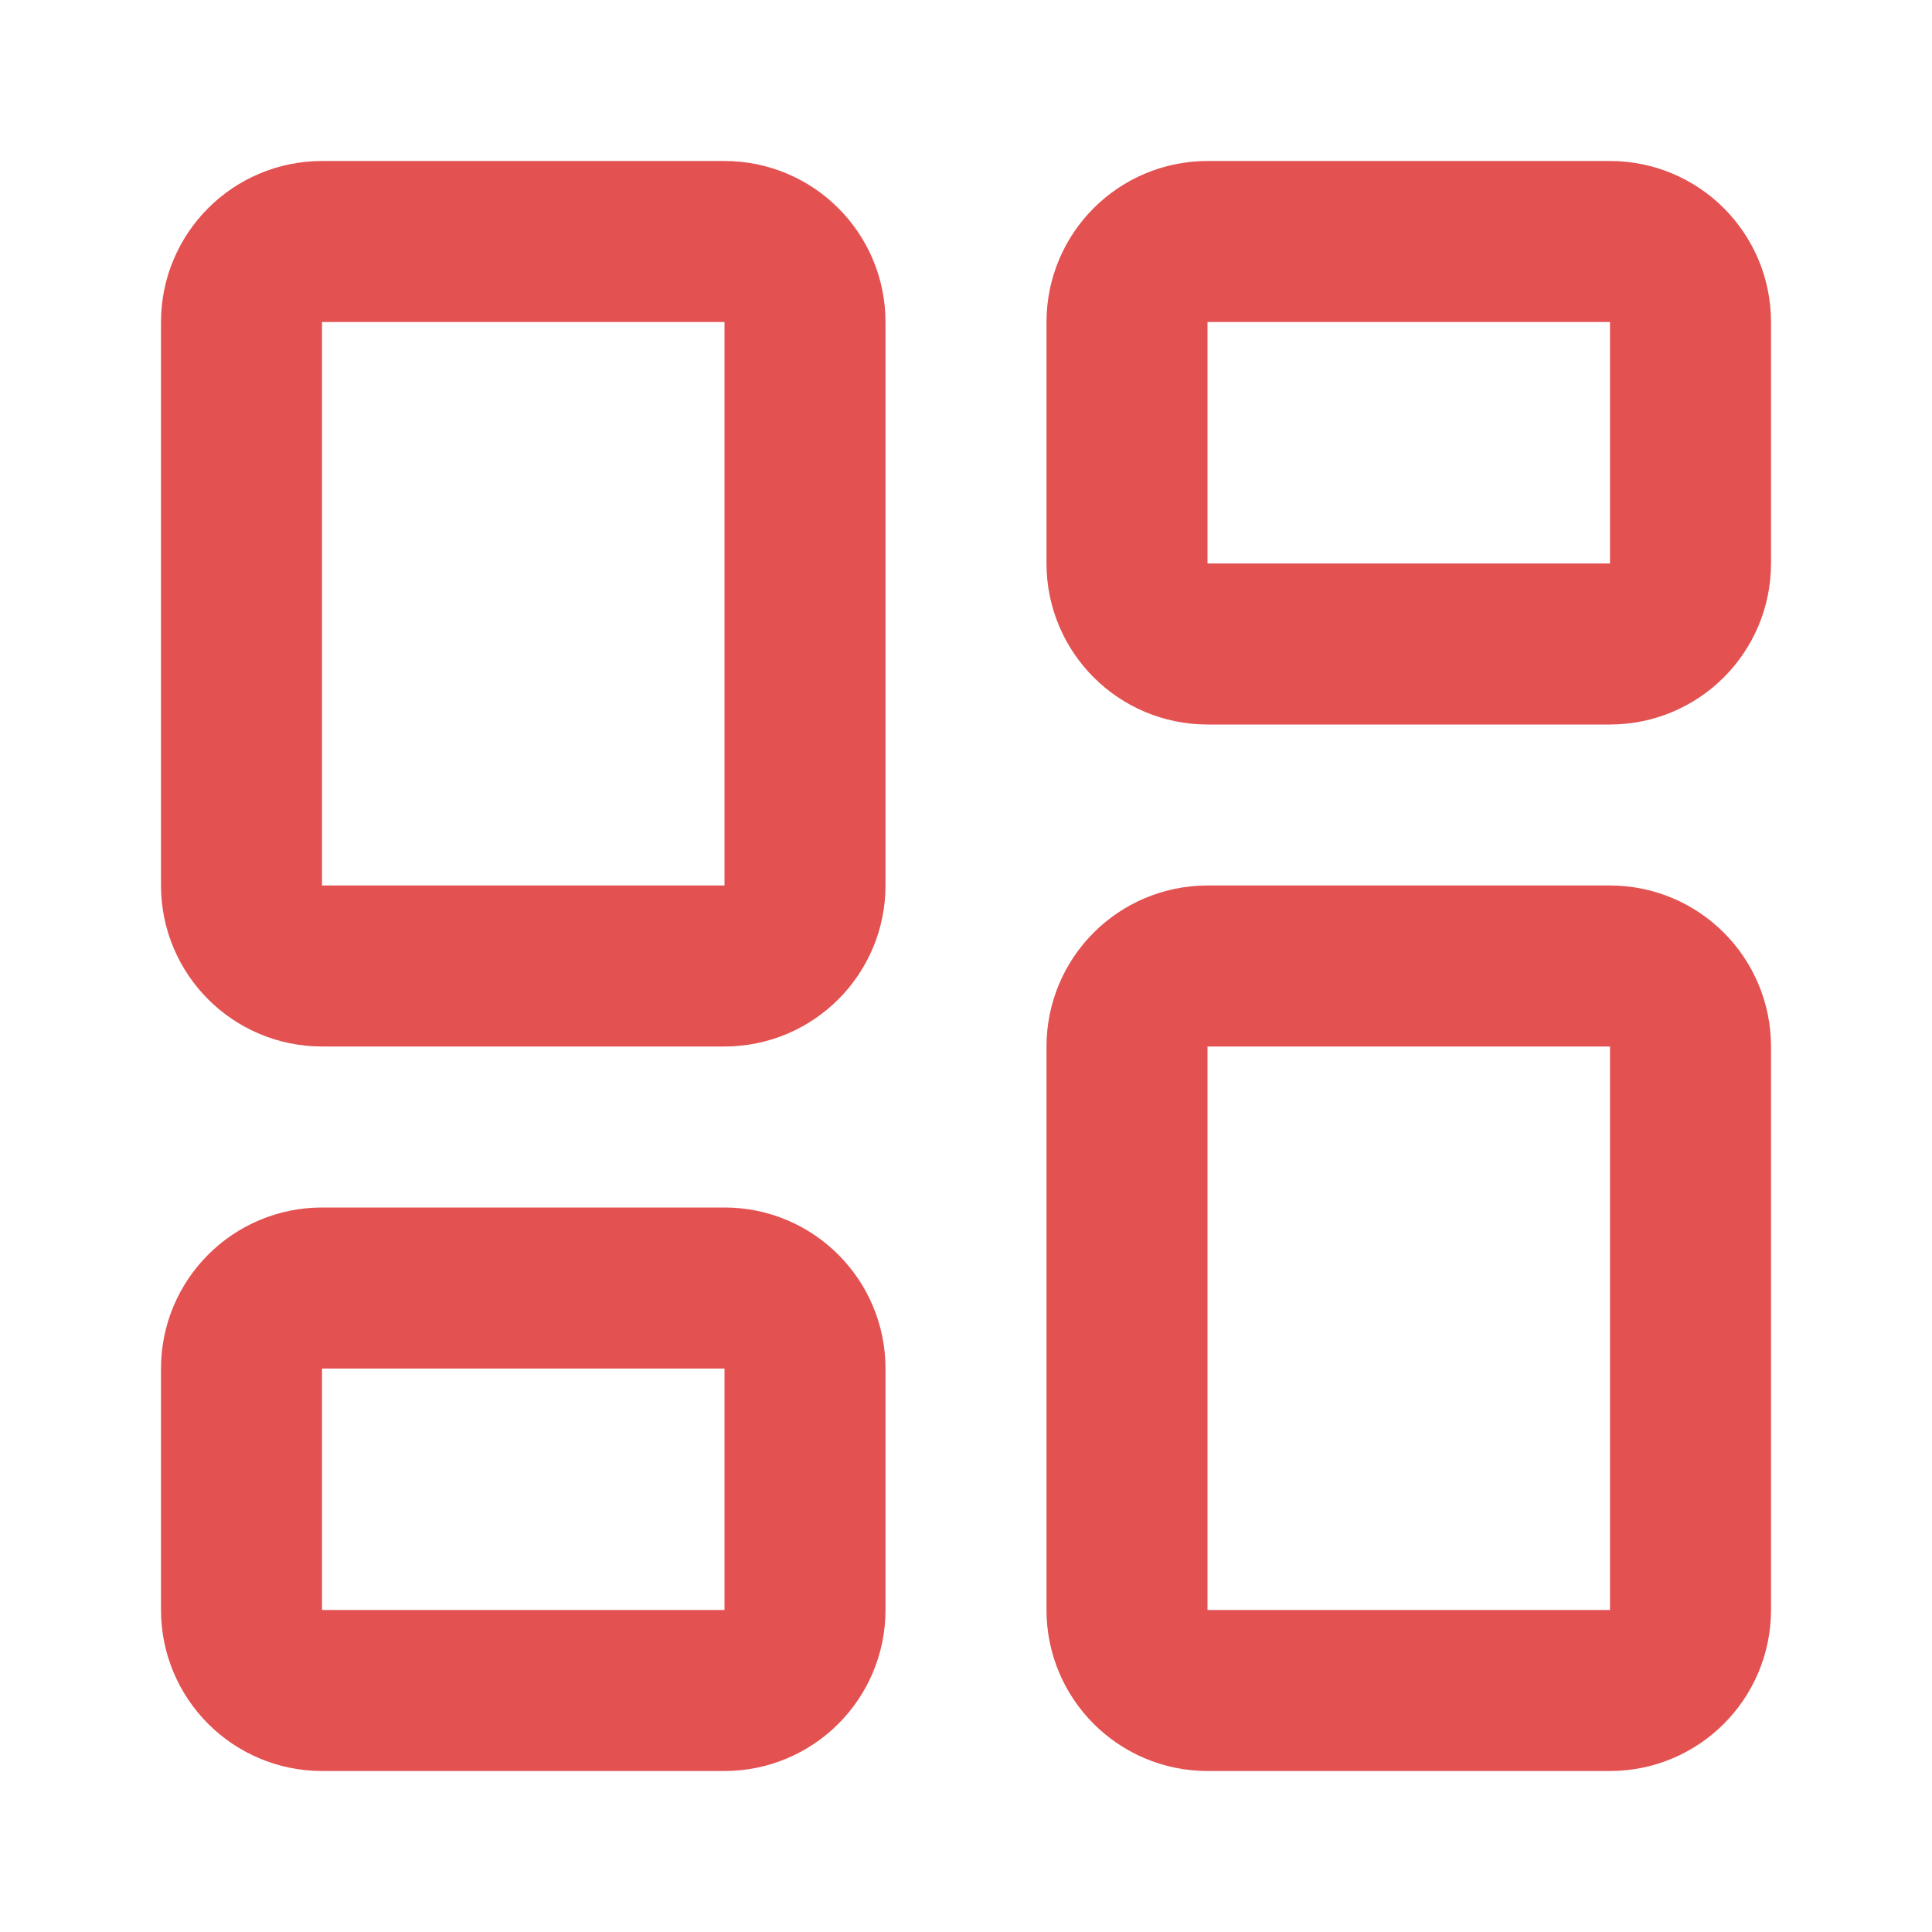
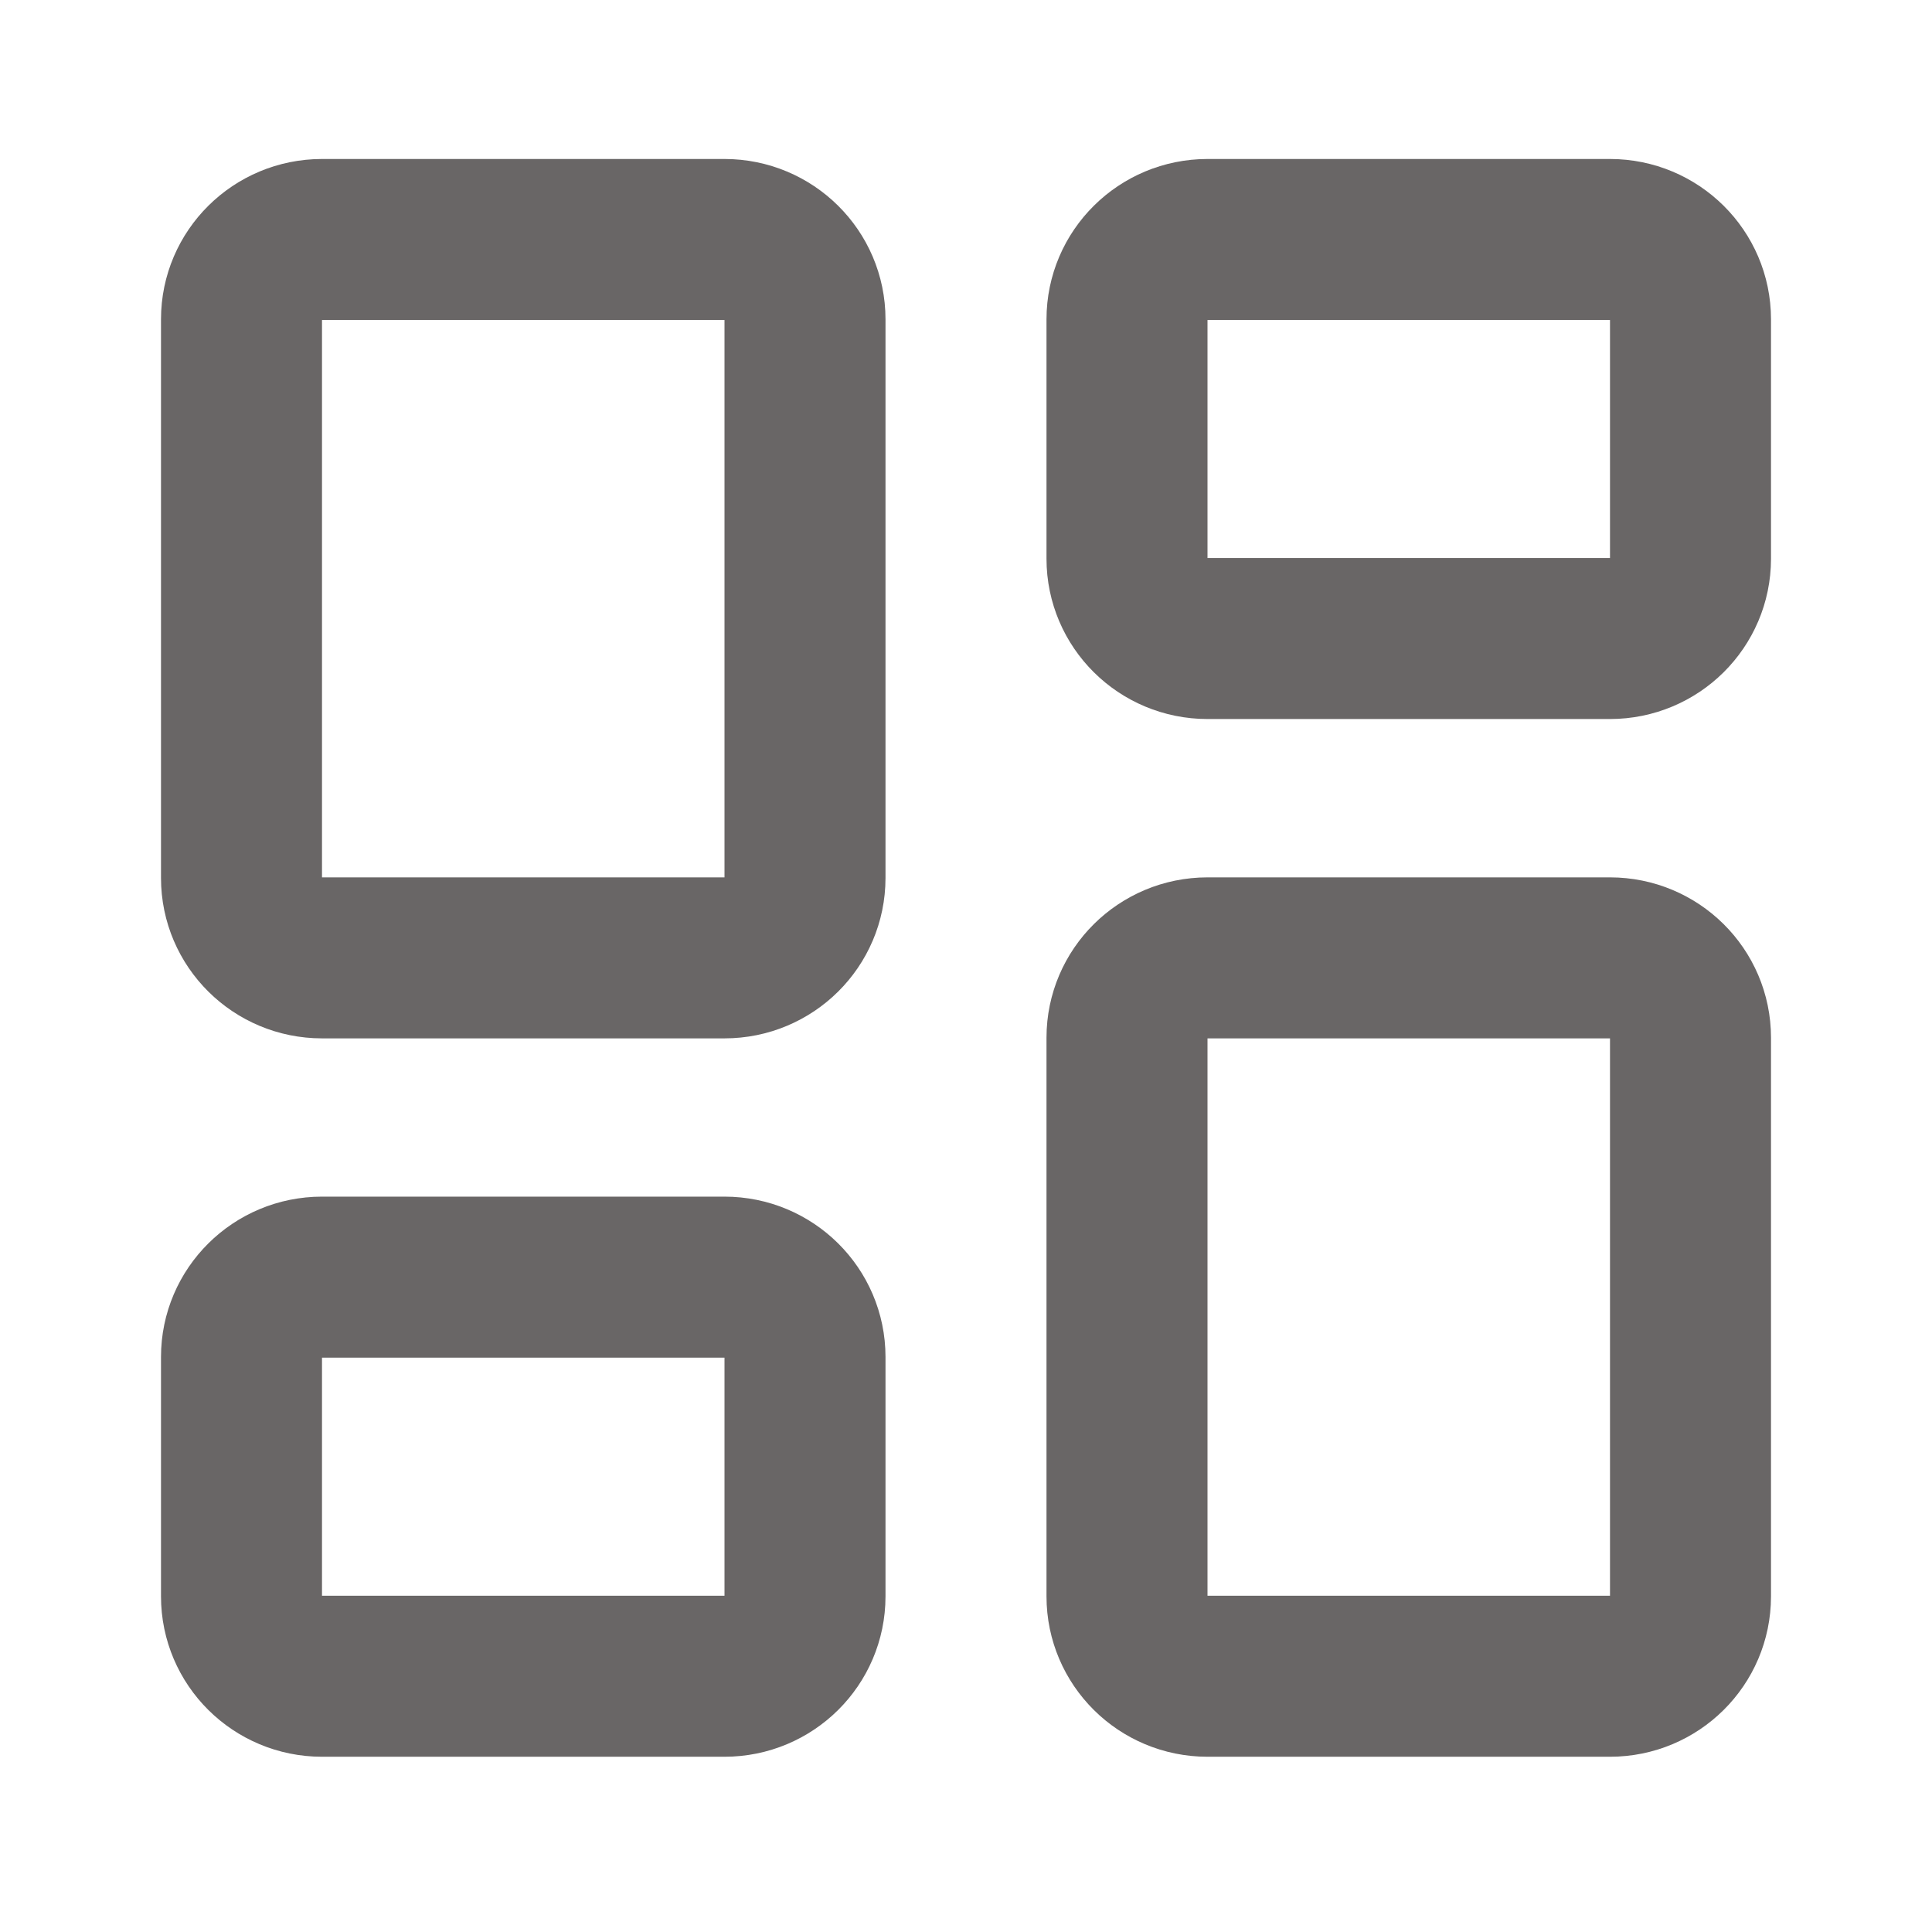
<svg xmlns="http://www.w3.org/2000/svg" width="24" height="24" viewBox="0 0 24 24" fill="none">
-   <path d="M9 3H4C3.448 3 3 3.448 3 4V11C3 11.552 3.448 12 4 12H9C9.552 12 10 11.552 10 11V4C10 3.448 9.552 3 9 3Z" stroke="#DC2626" stroke-opacity="0.8" stroke-width="2" stroke-linecap="round" stroke-linejoin="round" />
-   <path d="M20 3H15C14.448 3 14 3.448 14 4V7C14 7.552 14.448 8 15 8H20C20.552 8 21 7.552 21 7V4C21 3.448 20.552 3 20 3Z" stroke="#DC2626" stroke-opacity="0.8" stroke-width="2" stroke-linecap="round" stroke-linejoin="round" />
-   <path d="M20 12H15C14.448 12 14 12.448 14 13V20C14 20.552 14.448 21 15 21H20C20.552 21 21 20.552 21 20V13C21 12.448 20.552 12 20 12Z" stroke="#DC2626" stroke-opacity="0.8" stroke-width="2" stroke-linecap="round" stroke-linejoin="round" />
-   <path d="M9 16H4C3.448 16 3 16.448 3 17V20C3 20.552 3.448 21 4 21H9C9.552 21 10 20.552 10 20V17C10 16.448 9.552 16 9 16Z" stroke="#DC2626" stroke-opacity="0.8" stroke-width="2" stroke-linecap="round" stroke-linejoin="round" />
+   <path d="M9 2.975H4C3.448 2.975 3 3.419 3 3.966V10.907C3 11.455 3.448 11.899 4 11.899H9C9.552 11.899 10 11.455 10 10.907V3.966C10 3.419 9.552 2.975 9 2.975Z" stroke="#696666" stroke-width="2" stroke-linecap="round" stroke-linejoin="round" />
+   <path d="M20 2.975H15C14.448 2.975 14 3.419 14 3.966V6.941C14 7.488 14.448 7.932 15 7.932H20C20.552 7.932 21 7.488 21 6.941V3.966C21 3.419 20.552 2.975 20 2.975Z" stroke="#696666" stroke-width="2" stroke-linecap="round" stroke-linejoin="round" />
+   <path d="M20 11.899H15C14.448 11.899 14 12.343 14 12.89V19.831C14 20.379 14.448 20.823 15 20.823H20C20.552 20.823 21 20.379 21 19.831V12.89C21 12.343 20.552 11.899 20 11.899Z" stroke="#696666" stroke-width="2" stroke-linecap="round" stroke-linejoin="round" />
+   <path d="M9 15.865H4C3.448 15.865 3 16.309 3 16.856V19.831C3 20.379 3.448 20.823 4 20.823H9C9.552 20.823 10 20.379 10 19.831V16.856C10 16.309 9.552 15.865 9 15.865Z" stroke="#696666" stroke-width="2" stroke-linecap="round" stroke-linejoin="round" />
</svg>
